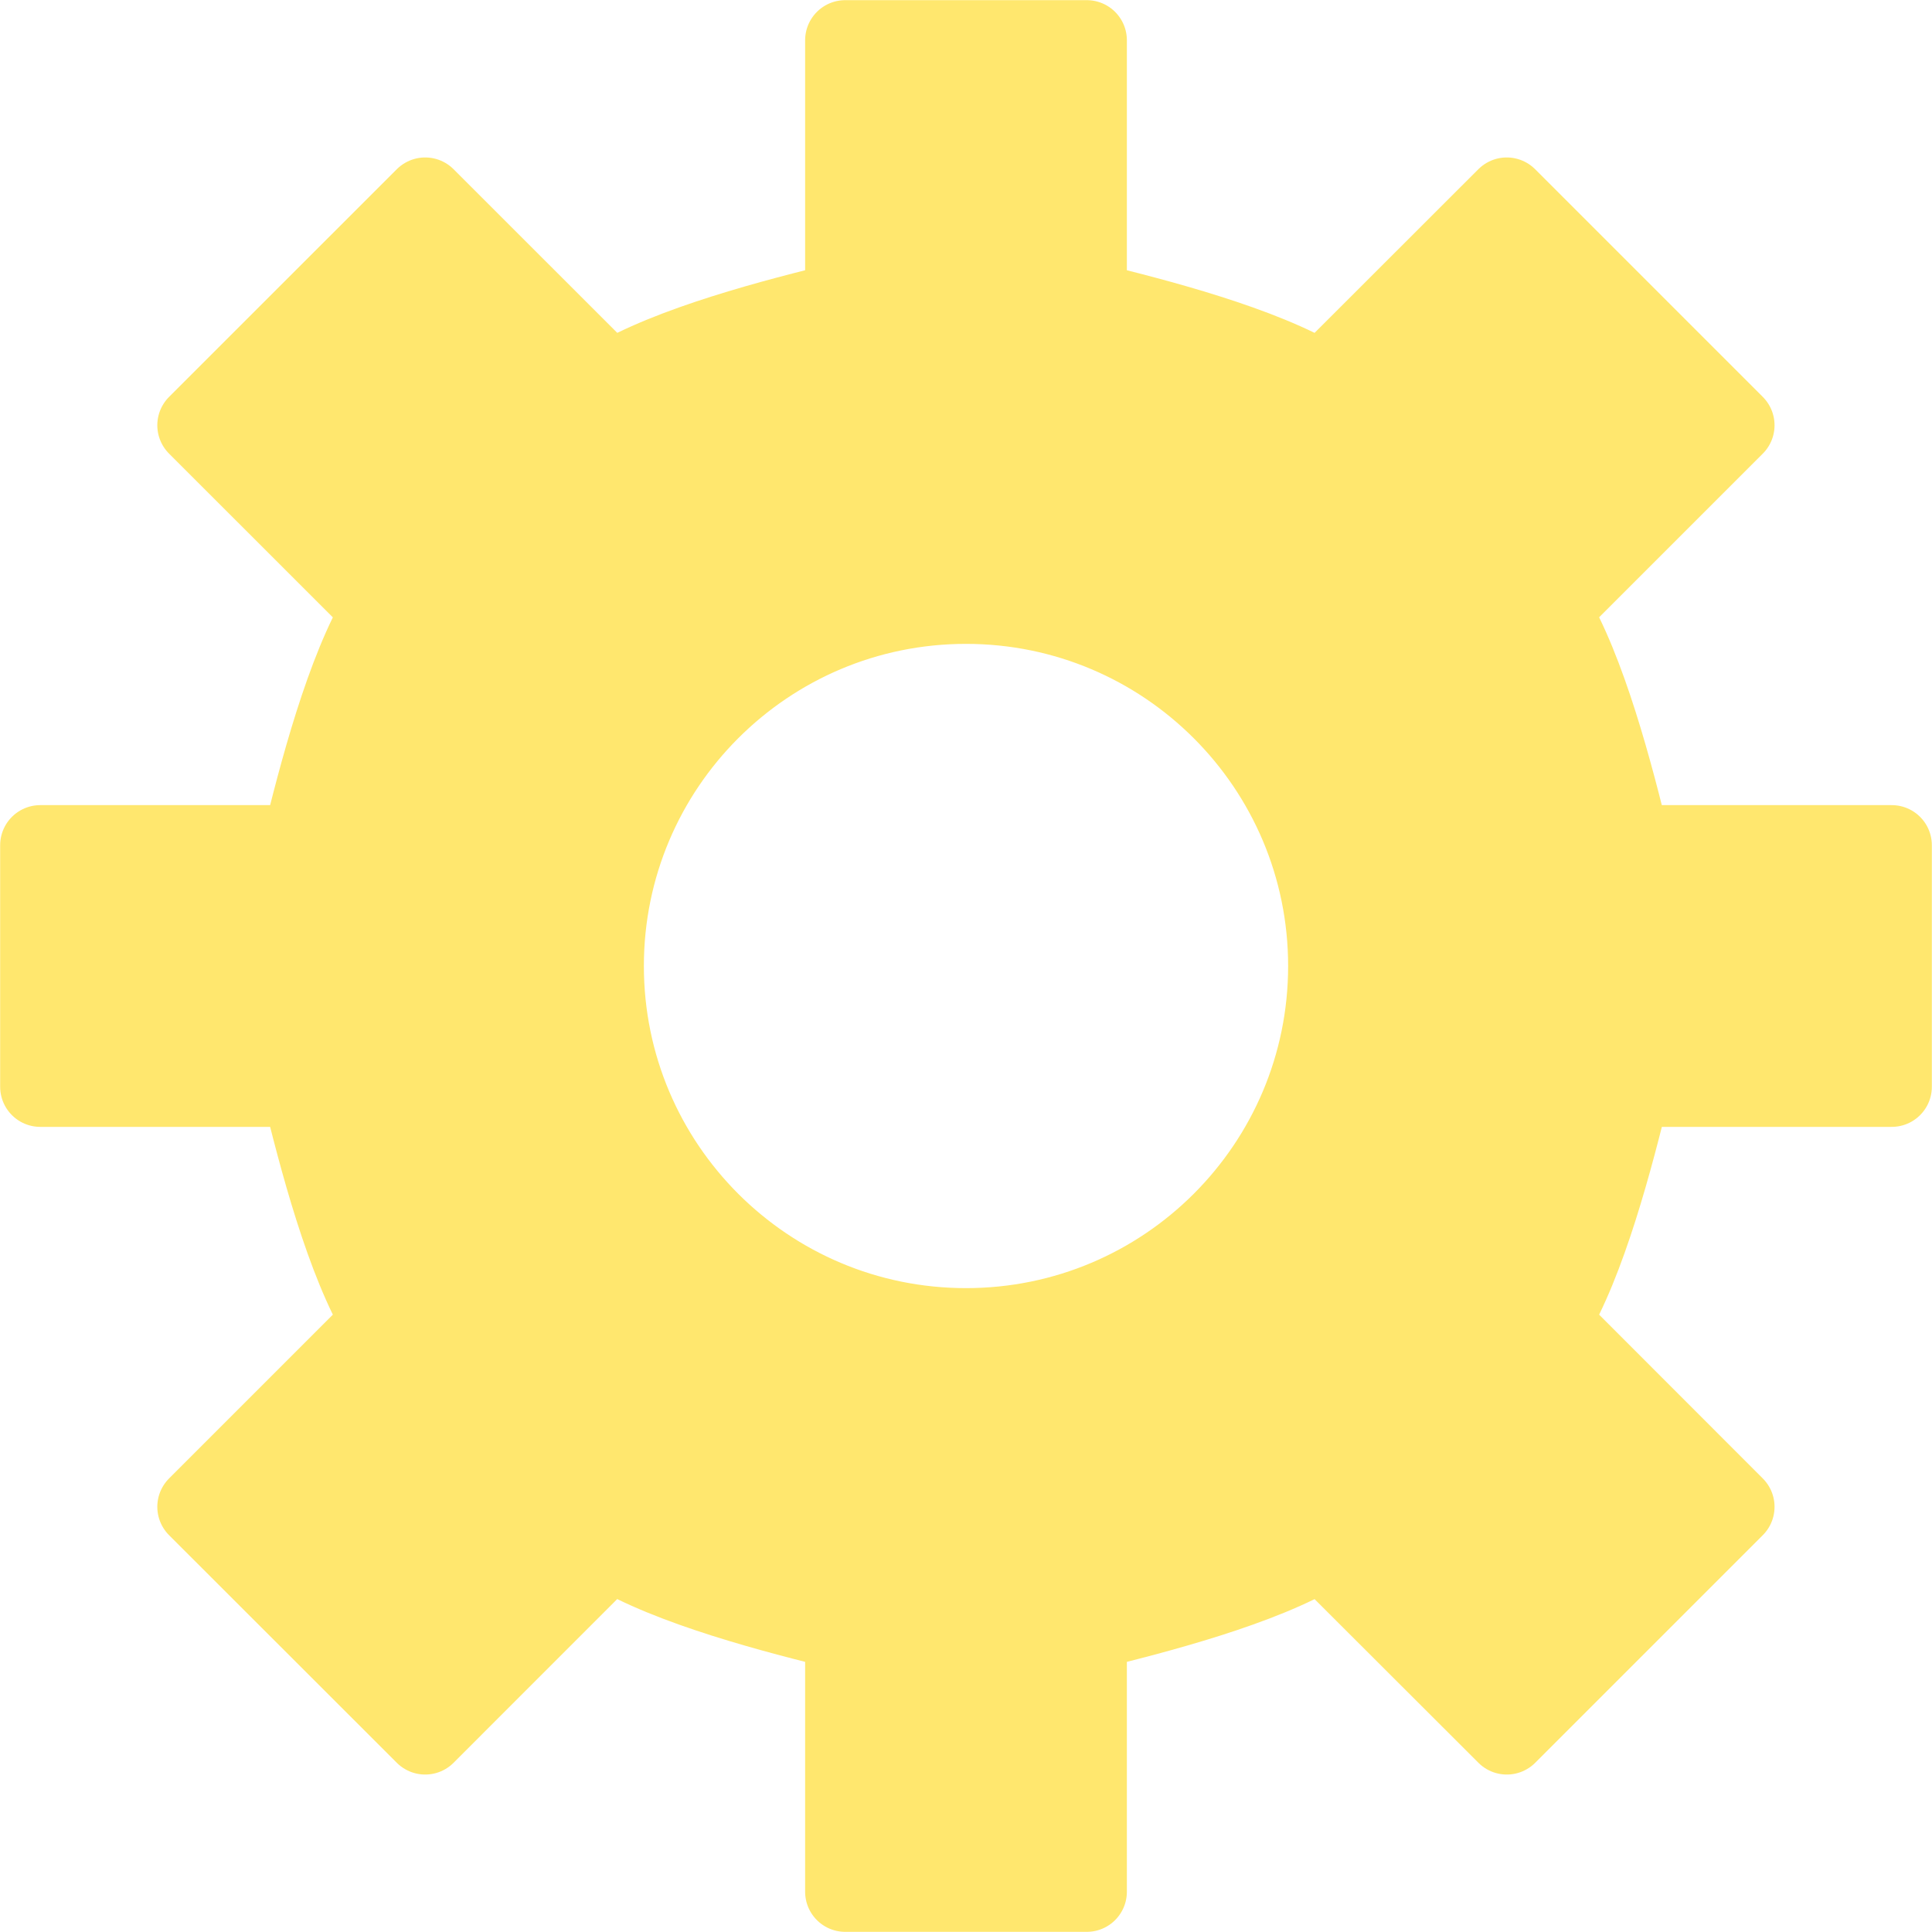
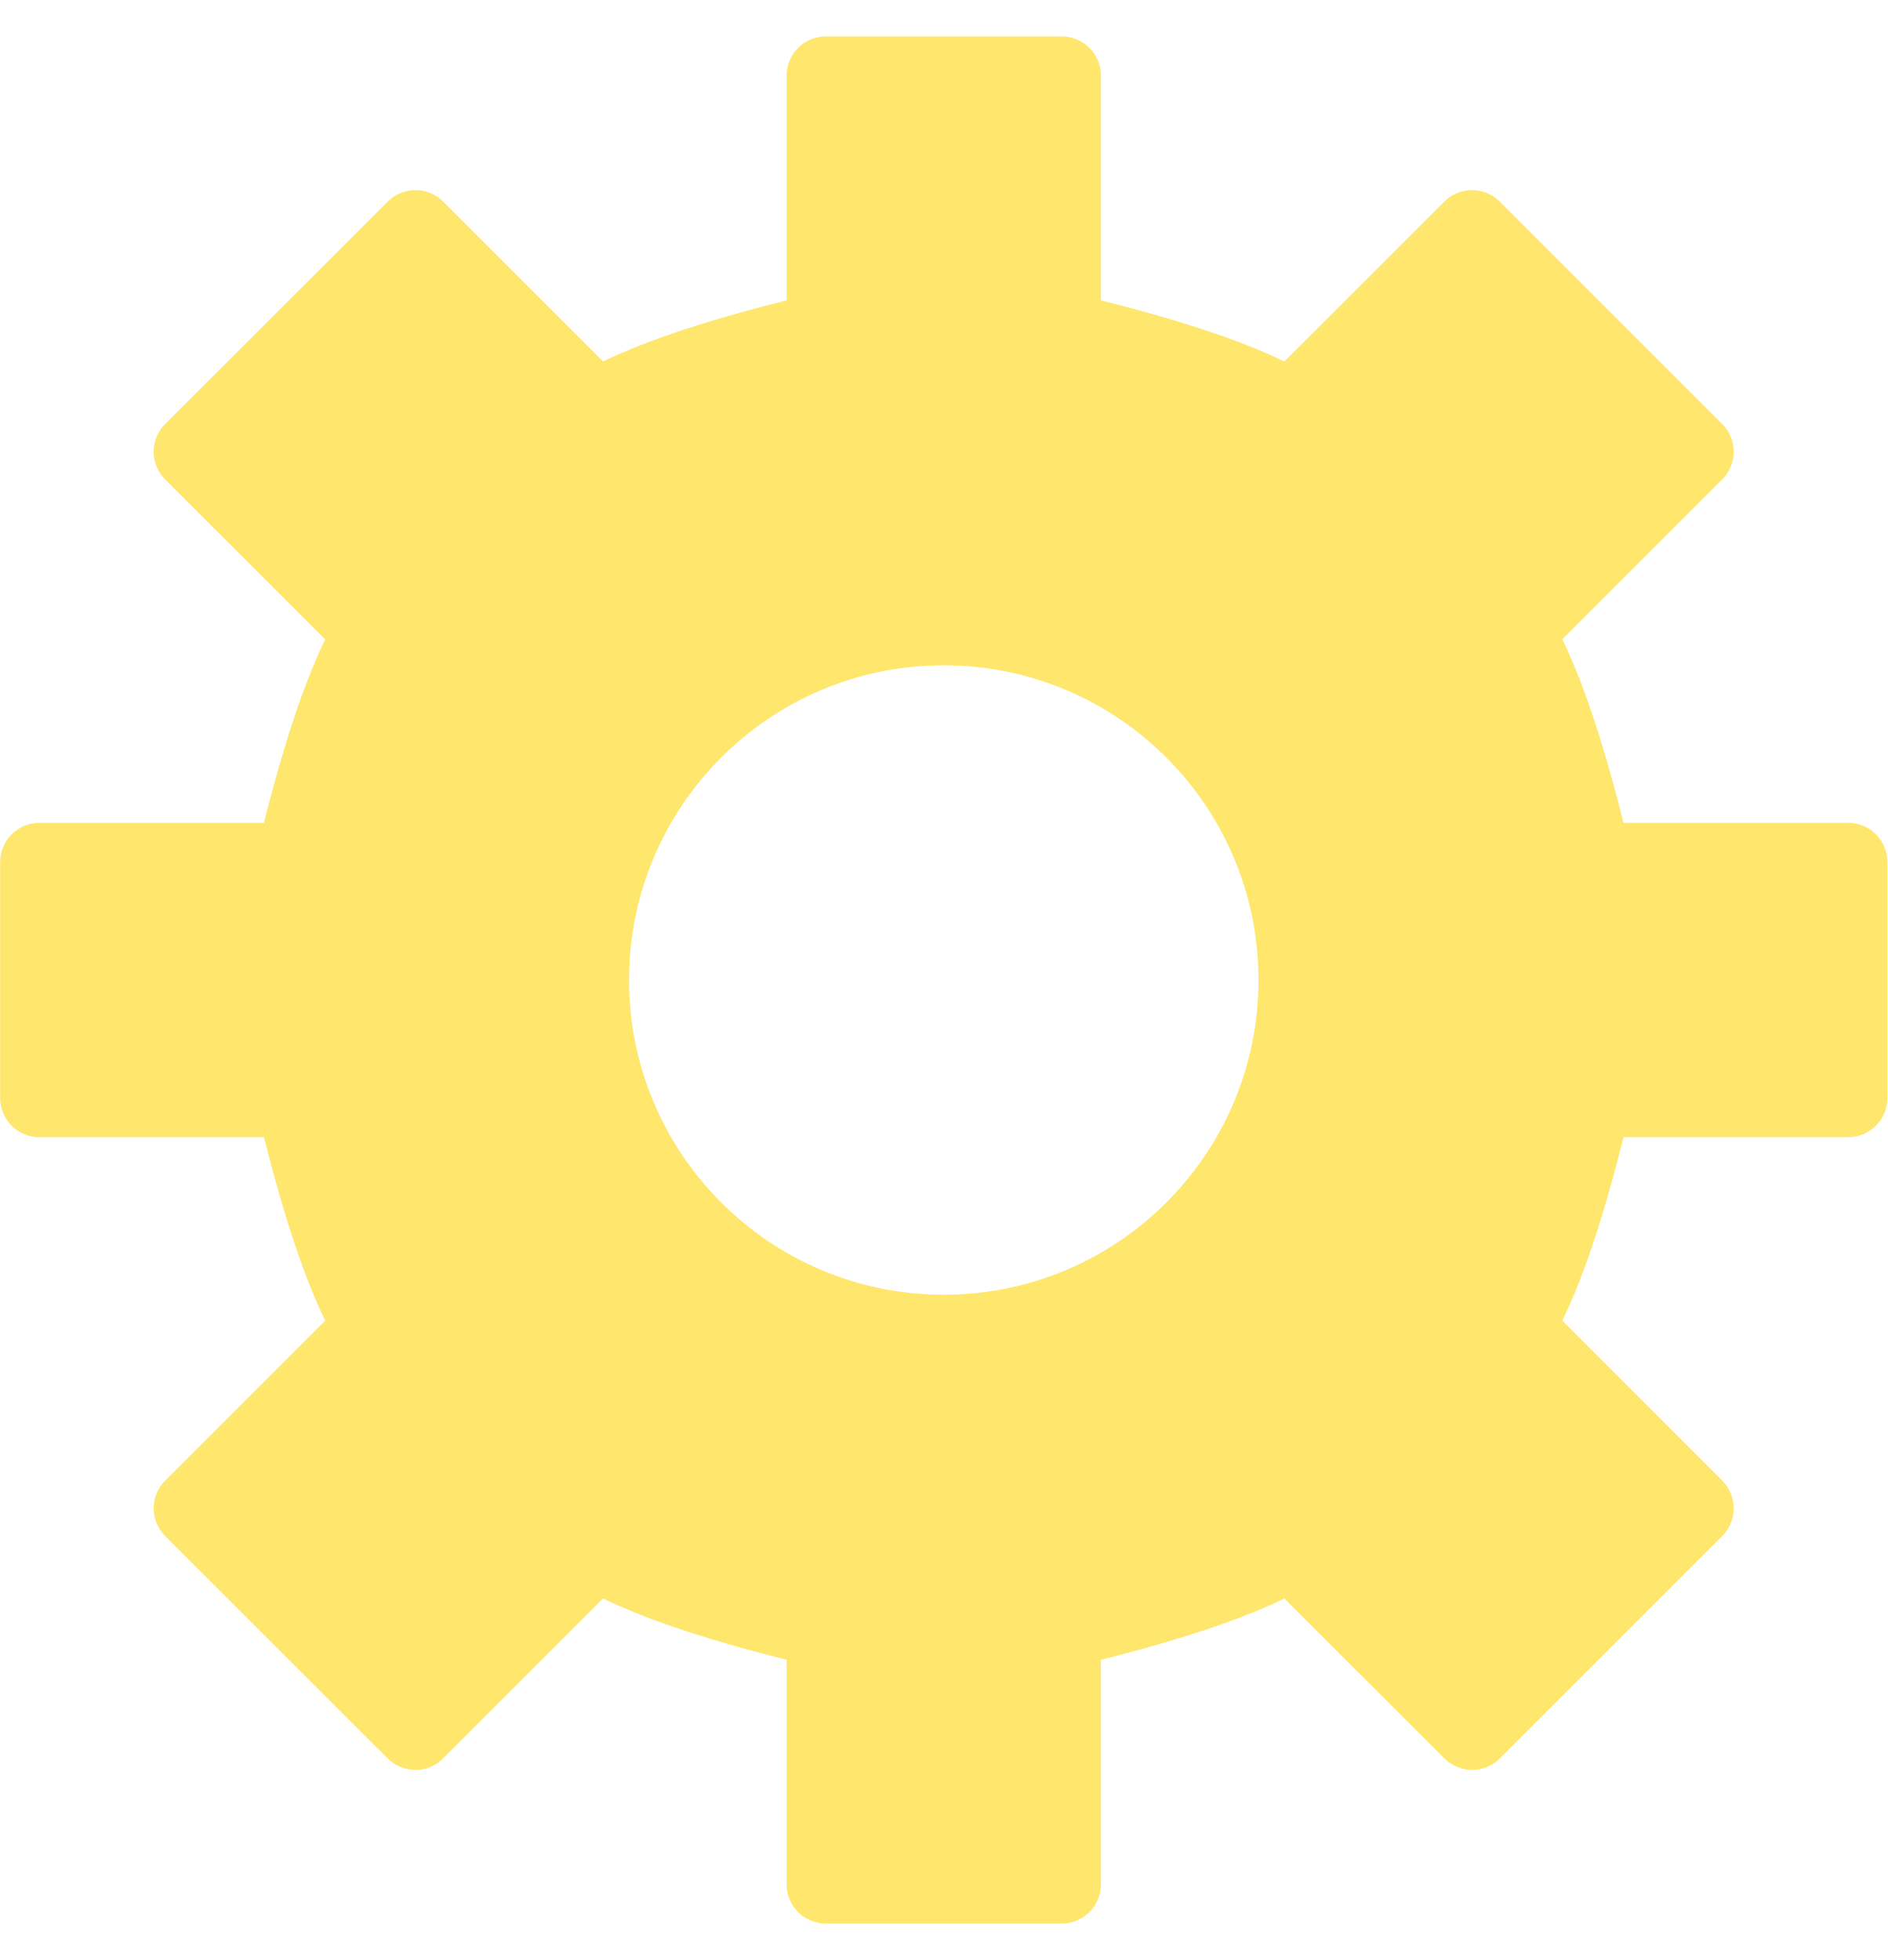
- <svg xmlns="http://www.w3.org/2000/svg" width="26px" height="26px" viewBox="0 0 26 26" version="1.1">
+ <svg xmlns="http://www.w3.org/2000/svg" width="26px" height="27px" viewBox="0 0 26 27" version="1.1">
  <defs />
-   <g id="Symbols" stroke="none" stroke-width="1" fill="none" fill-rule="evenodd" stroke-linecap="round" stroke-linejoin="round">
-     <g id="MenuSettingsActive" stroke-width="1.08" stroke="#FFE76E" fill="#FFE76E">
-       <g id="Combined-Shape">
-         <path d="M21.942,14.625 L25.458,14.625 L25.458,11.375 L21.941,11.375 C21.714,10.436 21.344,9.012 20.854,8.21 L23.341,5.723 L20.277,2.659 L17.788,5.146 C16.987,4.656 15.564,4.287 14.625,4.06 L14.625,0.542 L11.375,0.542 L11.375,4.06 C10.436,4.287 9.012,4.656 8.21,5.146 L5.722,2.659 L2.657,5.723 L5.146,8.211 C4.656,9.012 4.286,10.436 4.058,11.375 L0.542,11.375 L0.542,14.625 L4.058,14.625 C4.286,15.564 4.656,16.988 5.146,17.789 L2.657,20.278 L5.722,23.341 L8.209,20.853 C9.012,21.344 10.436,21.714 11.375,21.942 L11.375,25.458 L14.625,25.458 L14.625,21.942 C15.564,21.714 16.988,21.344 17.788,20.854 L20.278,23.341 L23.341,20.278 L20.854,17.789 C21.344,16.988 21.714,15.564 21.942,14.625 Z M17.875,13 C17.875,15.693 15.692,17.875 13,17.875 C10.308,17.875 8.125,15.693 8.125,13 C8.125,10.308 10.308,8.125 13,8.125 C15.692,8.125 17.875,10.308 17.875,13 Z" />
+   <g id="Add-Payment-Method" stroke="none" stroke-width="1" fill="none" fill-rule="evenodd" stroke-linecap="round" stroke-linejoin="round">
+     <g id="Main_Settings_Payment-Method-Added" transform="translate(-315, -927)" stroke="#FFE76E" fill="#FFE76E">
+       <g id="Menu-Bar" transform="translate(0, 914)">
+         <g id="Icons" transform="translate(27, 12.5)">
+           <g id="MenuSettings" transform="translate(288, 1)">
+             <g id="MenuSettingsActive">
+               <g id="Combined-Shape">
+                 <path d="M21.942,14.625 L25.458,14.625 L25.458,11.375 L21.941,11.375 C21.714,10.436 21.344,9.012 20.854,8.21 L23.341,5.723 L20.277,2.659 L17.788,5.146 C16.987,4.656 15.564,4.287 14.625,4.06 L14.625,0.542 L11.375,0.542 L11.375,4.06 C10.436,4.287 9.012,4.656 8.21,5.146 L5.722,2.659 L2.657,5.723 L5.146,8.211 C4.656,9.012 4.286,10.436 4.058,11.375 L0.542,11.375 L0.542,14.625 L4.058,14.625 C4.286,15.564 4.656,16.988 5.146,17.789 L2.657,20.278 L5.722,23.341 L8.209,20.853 C9.012,21.344 10.436,21.714 11.375,21.942 L11.375,25.458 L14.625,25.458 L14.625,21.942 C15.564,21.714 16.988,21.344 17.788,20.854 L20.278,23.341 L23.341,20.278 L20.854,17.789 C21.344,16.988 21.714,15.564 21.942,14.625 Z M17.875,13 C17.875,15.693 15.692,17.875 13,17.875 C10.308,17.875 8.125,15.693 8.125,13 C8.125,10.308 10.308,8.125 13,8.125 C15.692,8.125 17.875,10.308 17.875,13 Z" stroke-width="1.08" />
+               </g>
+             </g>
+           </g>
+         </g>
      </g>
    </g>
  </g>
</svg>
